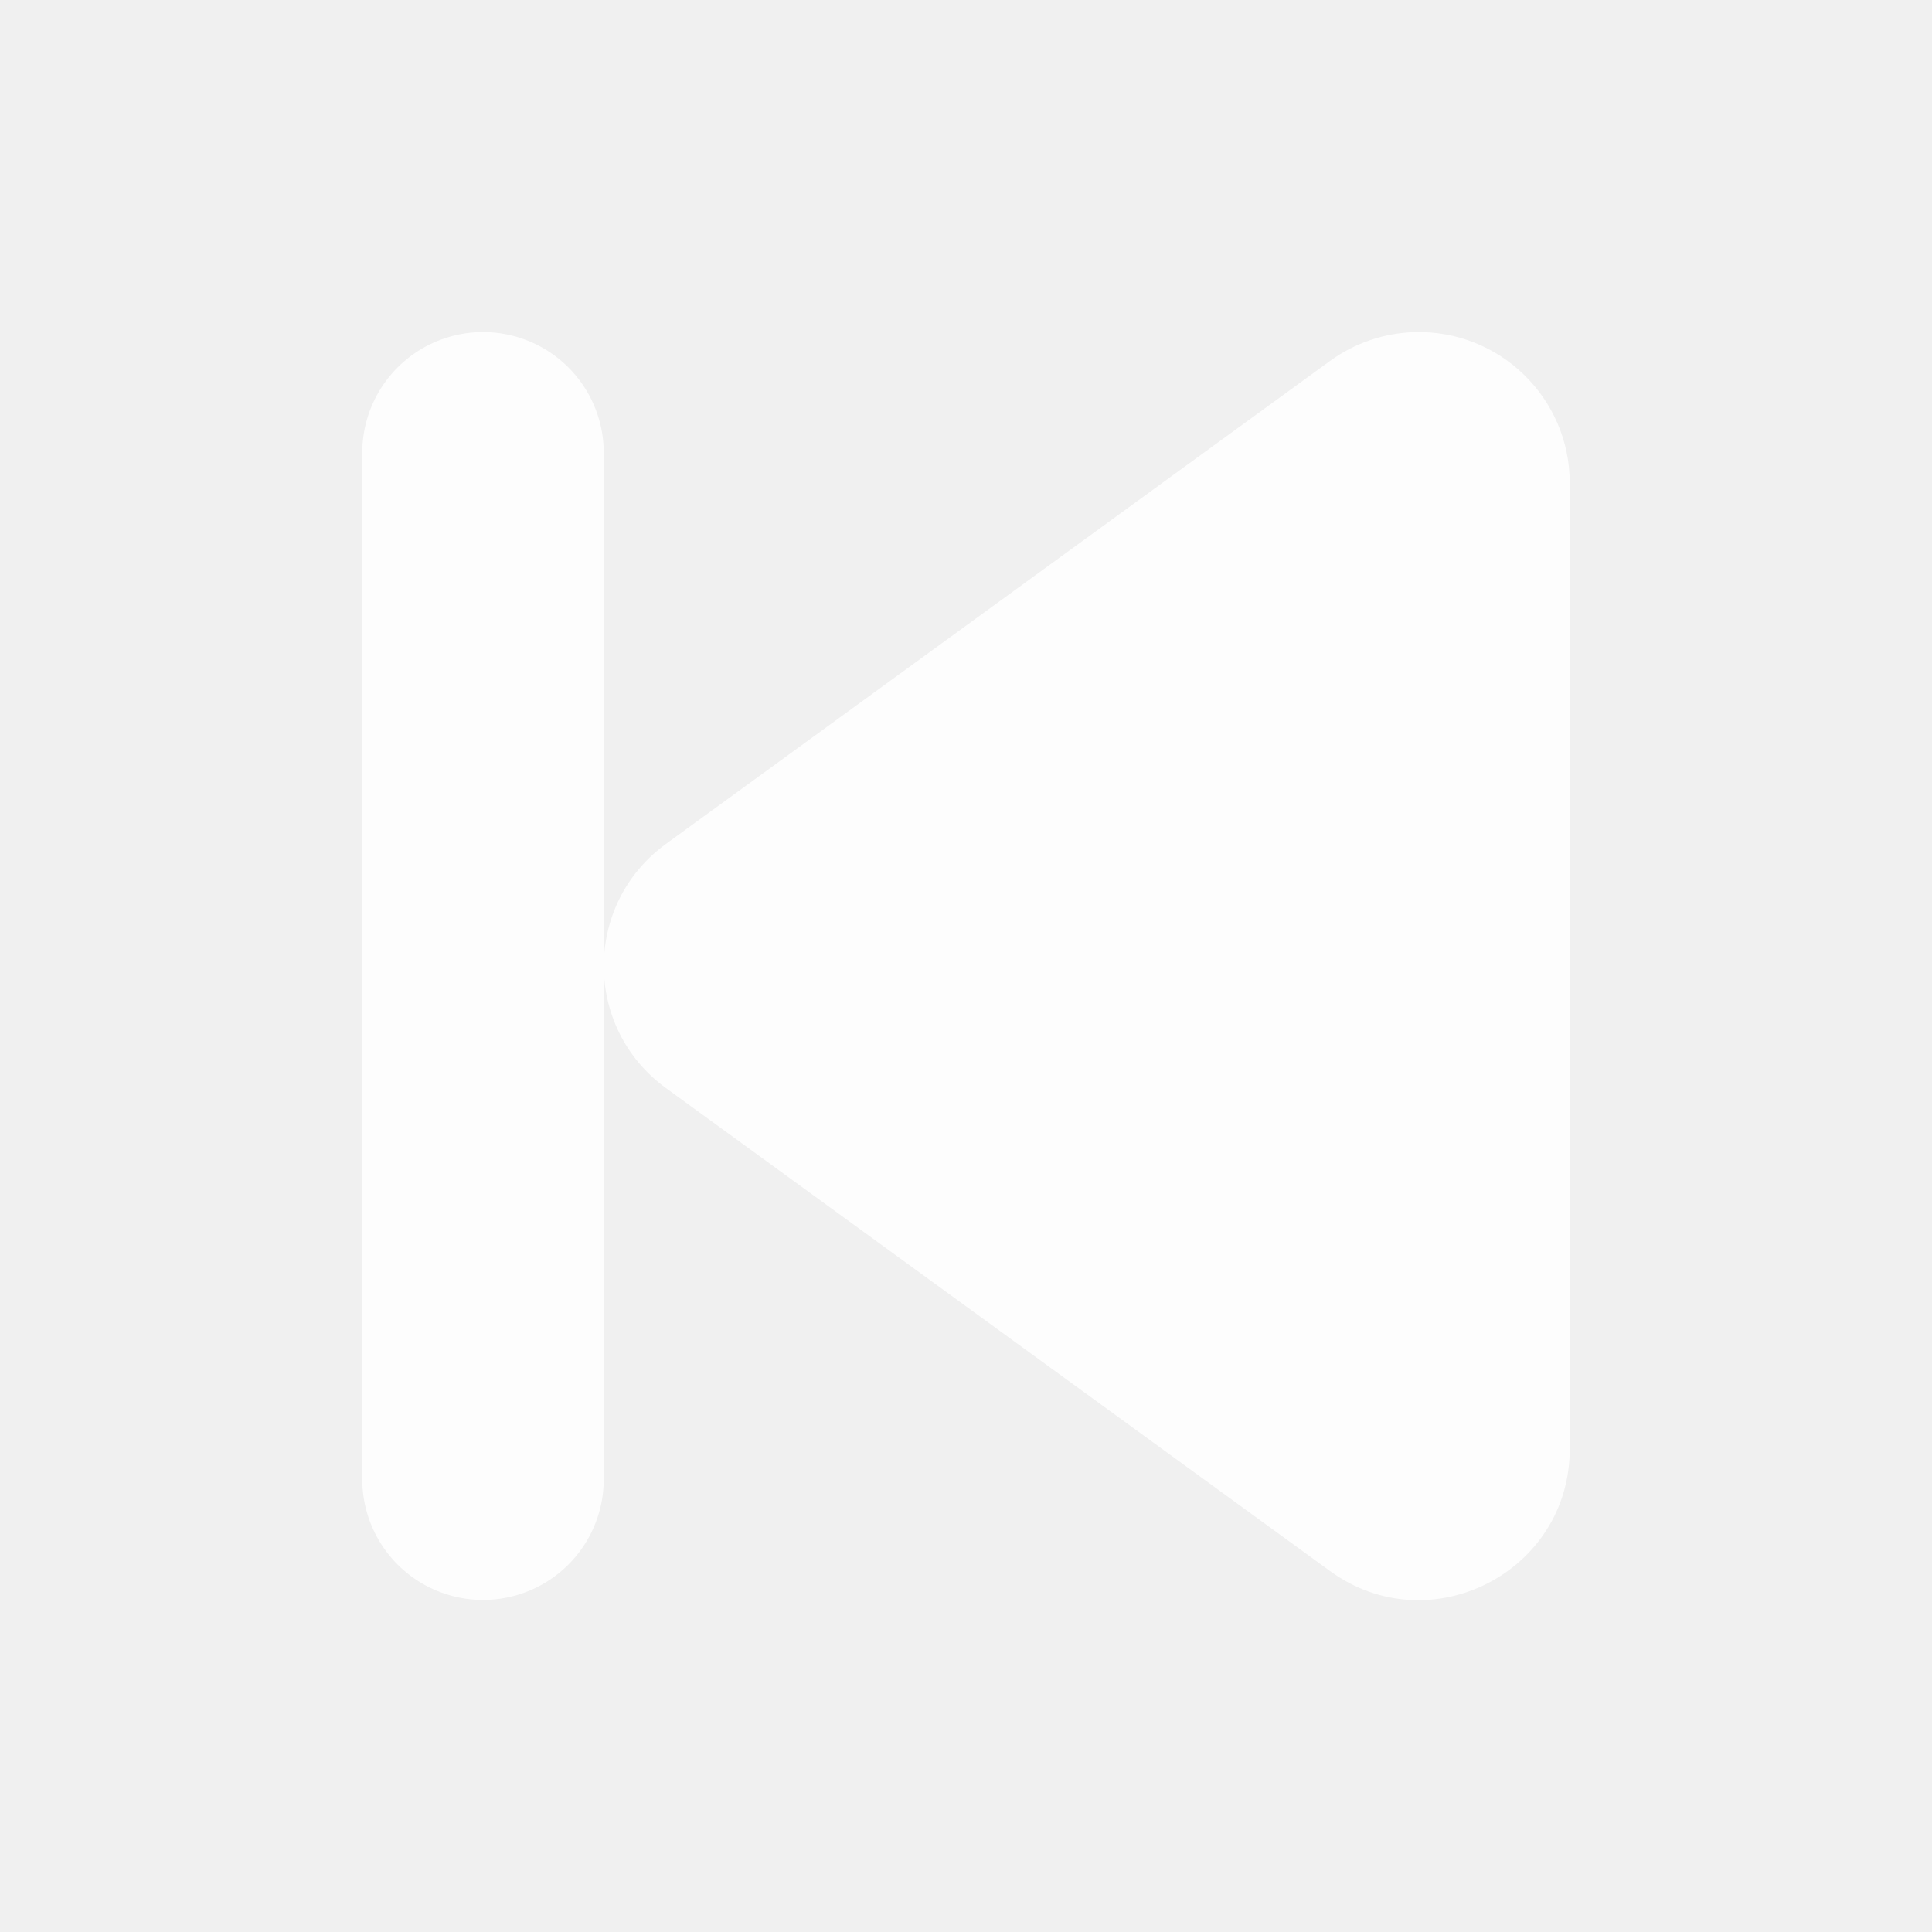
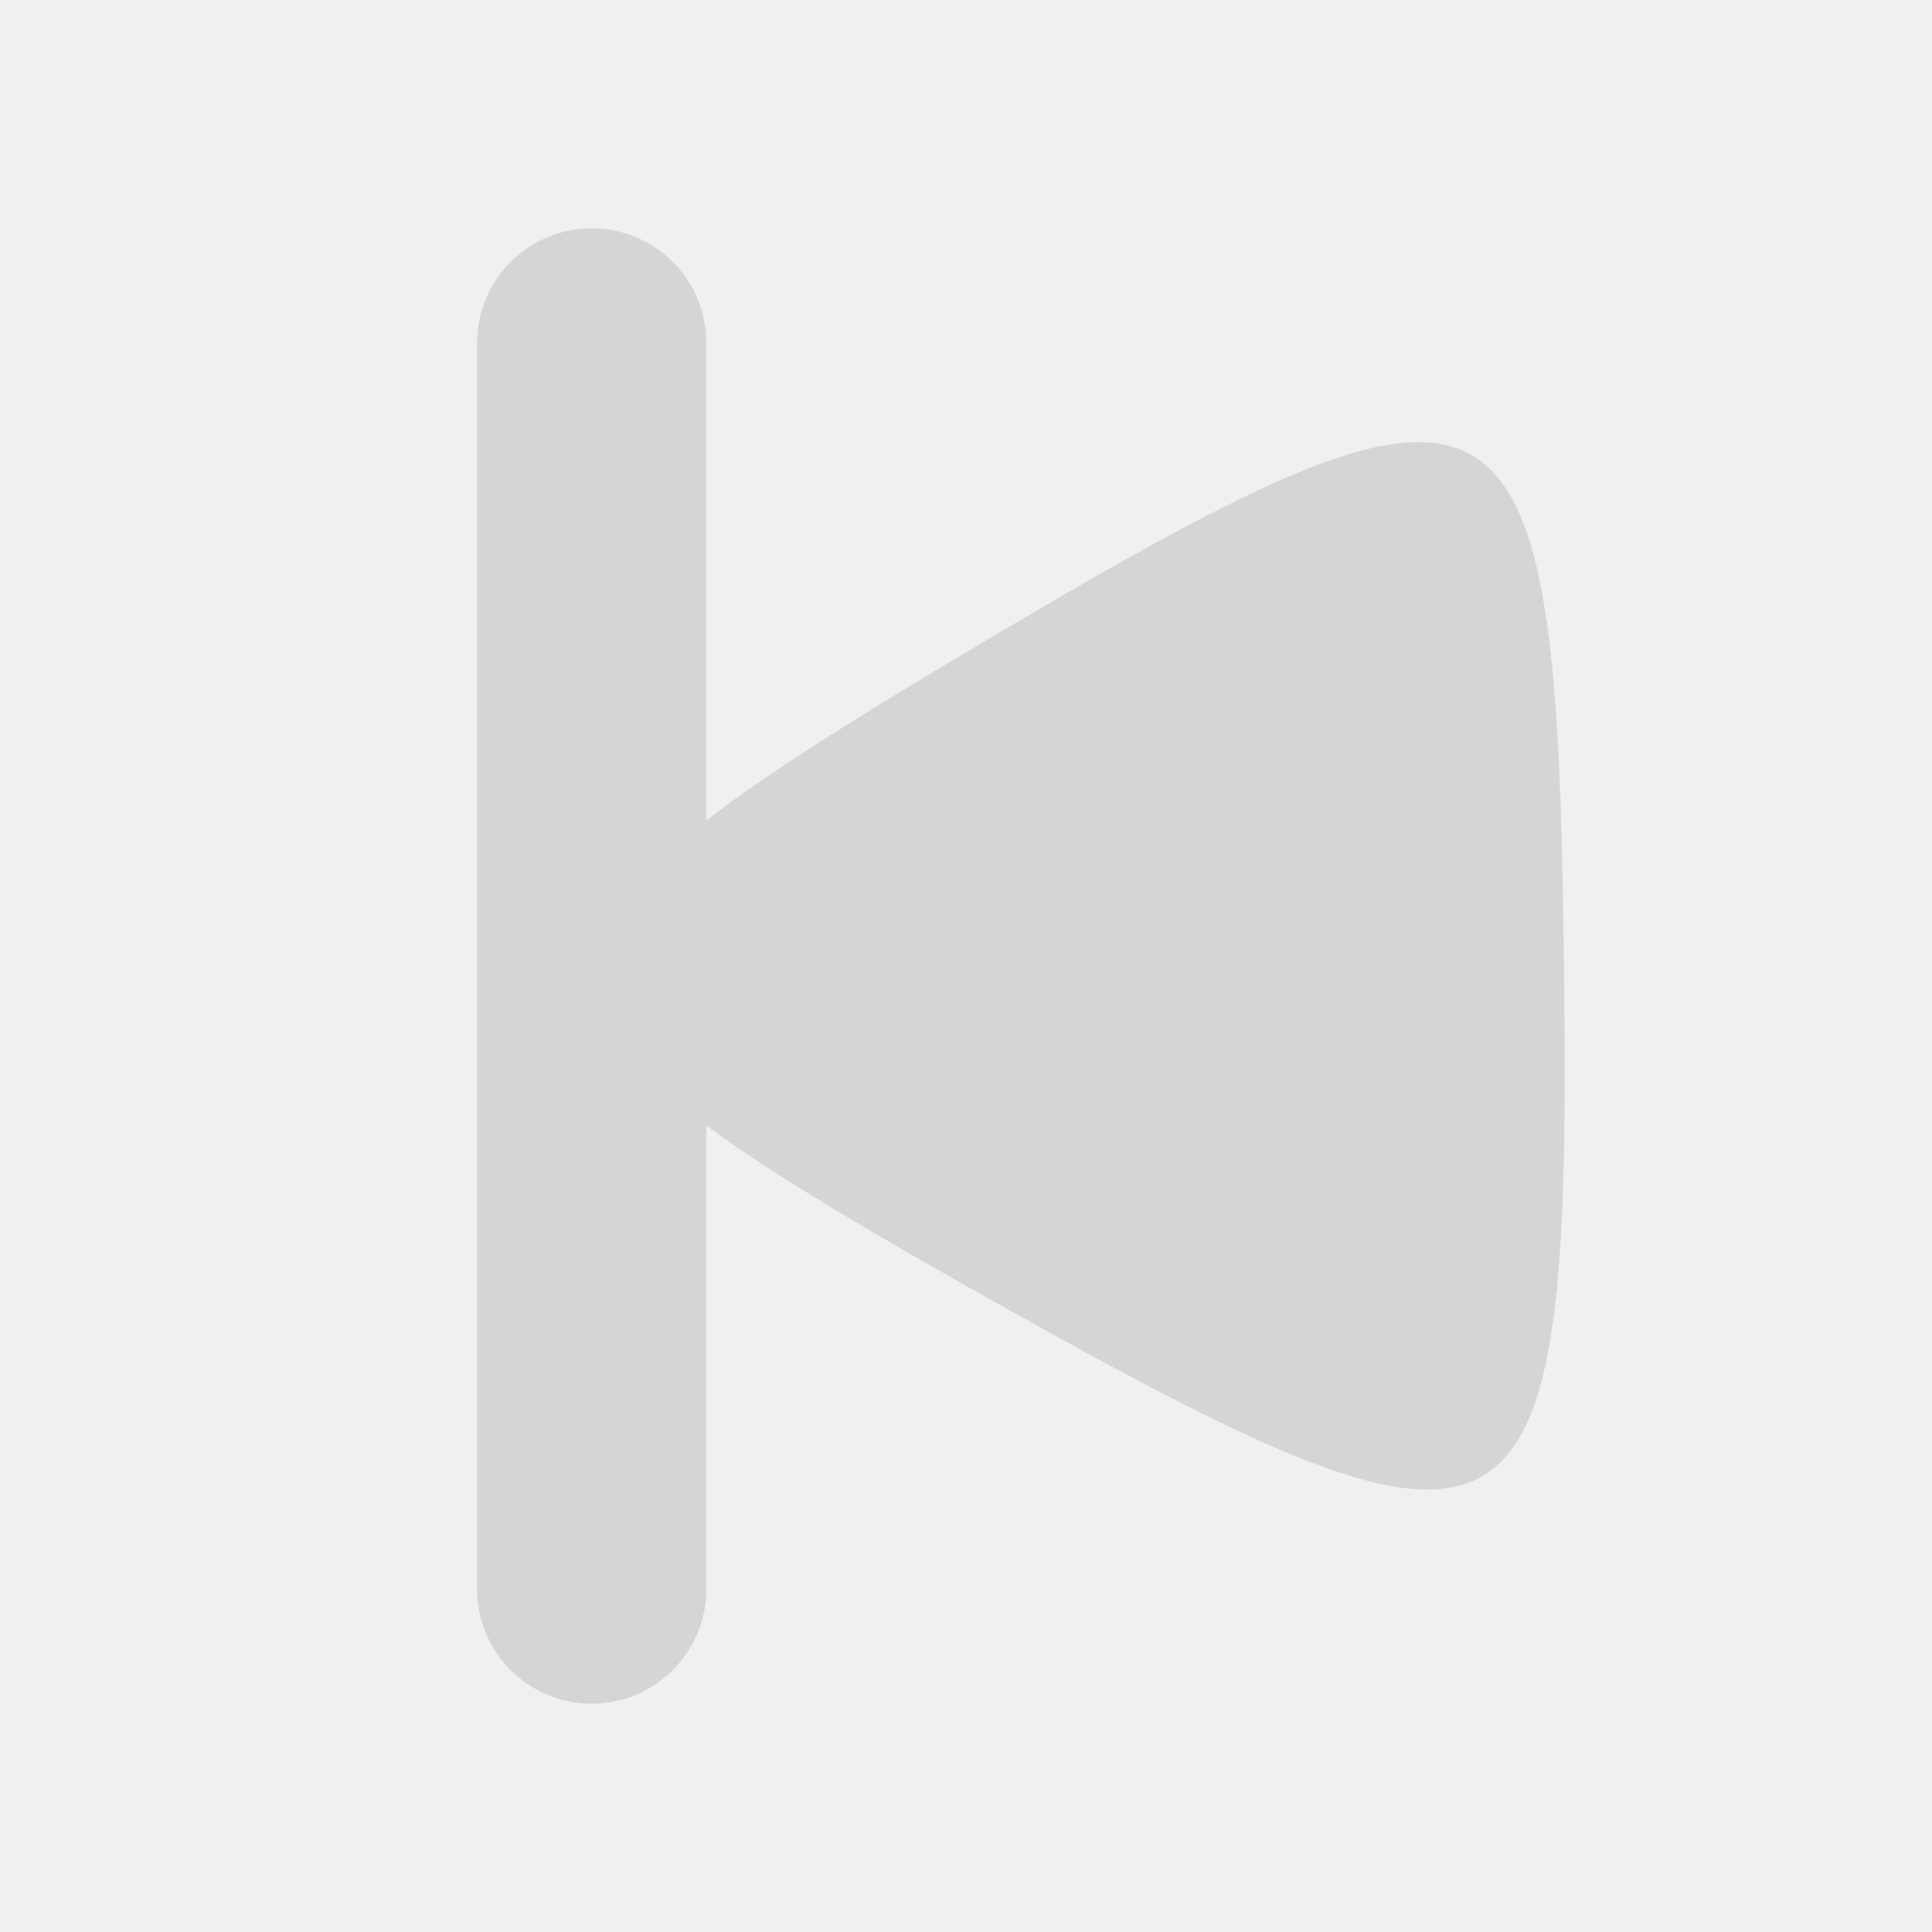
<svg xmlns="http://www.w3.org/2000/svg" xmlns:xlink="http://www.w3.org/1999/xlink" id="svg2" height="64" width="64" version="1.1" viewBox="0 0 64 64">
  <defs id="defs14">
    <linearGradient id="linearGradient3253">
      <stop id="stop3255" offset="0" style="stop-color:#89d5f8;stop-opacity:1;" />
      <stop id="stop3257" offset="1" style="stop-color:#00899e;stop-opacity:1;" />
    </linearGradient>
    <linearGradient id="linearGradient11979">
      <stop id="stop11981" offset="0" style="stop-color:#ffffff;stop-opacity:1;" />
      <stop id="stop11983" offset="1" style="stop-color:#729fcf;stop-opacity:1" />
    </linearGradient>
    <linearGradient id="linearGradient2846">
      <stop style="stop-color:#8a8a8a;stop-opacity:1;" offset="0" id="stop2848" />
      <stop style="stop-color:#484848;stop-opacity:1;" offset="1" id="stop2850" />
    </linearGradient>
    <linearGradient id="linearGradient2366">
      <stop style="stop-color:#ffffff;stop-opacity:1;" offset="0" id="stop2368" />
      <stop id="stop2374" offset="0.5" style="stop-color:#ffffff;stop-opacity:0.219;" />
      <stop style="stop-color:#ffffff;stop-opacity:1;" offset="1" id="stop2370" />
    </linearGradient>
    <linearGradient id="linearGradient4467">
      <stop id="stop4469" offset="0" style="stop-color:#ffffff;stop-opacity:1;" />
      <stop id="stop4471" offset="1" style="stop-color:#ffffff;stop-opacity:0.248;" />
    </linearGradient>
    <linearGradient id="linearGradient4454">
      <stop id="stop4456" offset="0" style="stop-color:#729fcf;stop-opacity:0.208;" />
      <stop id="stop4458" offset="1" style="stop-color:#729fcf;stop-opacity:0.676;" />
    </linearGradient>
    <linearGradient id="linearGradient4440">
      <stop id="stop4442" offset="0" style="stop-color:#7d7d7d;stop-opacity:1;" />
      <stop style="stop-color:#b1b1b1;stop-opacity:1;" offset="0.5" id="stop4448" />
      <stop id="stop4444" offset="1" style="stop-color:#686868;stop-opacity:1;" />
    </linearGradient>
    <radialGradient xlink:href="#linearGradient4467" id="radialGradient2097" cx="23.071" cy="35.127" fx="23.071" fy="35.127" r="10.319" gradientTransform="matrix(0.914812,0.01265023,-0.00821502,0.213562,2.253914,27.18889)" gradientUnits="userSpaceOnUse" />
    <linearGradient xlink:href="#linearGradient4467" id="linearGradient7922" x1="16.875" y1="22.852" x2="27.901" y2="34.977" gradientUnits="userSpaceOnUse" />
    <linearGradient xlink:href="#linearGradient2871" id="linearGradient7186" gradientUnits="userSpaceOnUse" x1="46.835" y1="45.264" x2="45.38" y2="50.94" />
    <linearGradient xlink:href="#linearGradient2402" id="linearGradient7184" gradientUnits="userSpaceOnUse" x1="18.936" y1="23.668" x2="53.589" y2="26.649" />
    <linearGradient xlink:href="#linearGradient2380" id="linearGradient7180" gradientUnits="userSpaceOnUse" x1="62.514" y1="36.061" x2="15.985" y2="20.609" />
    <linearGradient xlink:href="#linearGradient4467" id="linearGradient7189" gradientUnits="userSpaceOnUse" x1="13.435" y1="13.604" x2="22.375" y2="23.554" gradientTransform="rotate(180,23.96967,25.01237)" />
    <linearGradient xlink:href="#linearGradient4467" id="linearGradient7185" x1="13.435" y1="13.604" x2="22.375" y2="23.554" gradientUnits="userSpaceOnUse" />
    <linearGradient xlink:href="#linearGradient1322" id="linearGradient4975" x1="34.893" y1="36.423" x2="45.919" y2="48.548" gradientUnits="userSpaceOnUse" gradientTransform="translate(-18.01785,-13.57119)" />
    <linearGradient id="linearGradient1322">
      <stop id="stop1324" offset="0" style="stop-color:#729fcf" />
      <stop id="stop1326" offset="1" style="stop-color:#5187d6;stop-opacity:1;" />
    </linearGradient>
    <linearGradient xlink:href="#linearGradient4467" id="linearGradient1491" gradientUnits="userSpaceOnUse" x1="5.965" y1="26.048" x2="52.854" y2="26.048" />
    <linearGradient id="linearGradient2402">
      <stop style="stop-color:#729fcf;stop-opacity:1;" offset="0" id="stop2404" />
      <stop style="stop-color:#528ac5;stop-opacity:1;" offset="1" id="stop2406" />
    </linearGradient>
    <linearGradient id="linearGradient2871">
      <stop style="stop-color:#3465a4;stop-opacity:1;" offset="0" id="stop2873" />
      <stop style="stop-color:#3465a4;stop-opacity:1" offset="1" id="stop2875" />
    </linearGradient>
    <linearGradient xlink:href="#linearGradient2690" id="linearGradient2696" x1="32.648" y1="30.749" x2="37.124" y2="24.842" gradientUnits="userSpaceOnUse" gradientTransform="translate(-48.77039,-5.765705)" />
    <linearGradient id="linearGradient2690">
      <stop style="stop-color:#c4d7eb;stop-opacity:1;" offset="0" id="stop2692" />
      <stop style="stop-color:#c4d7eb;stop-opacity:0;" offset="1" id="stop2694" />
    </linearGradient>
    <linearGradient xlink:href="#linearGradient2682" id="linearGradient2688" x1="36.714" y1="31.456" x2="37.124" y2="24.842" gradientUnits="userSpaceOnUse" gradientTransform="translate(-48.77039,-5.765705)" />
    <linearGradient id="linearGradient2682">
      <stop style="stop-color:#3977c3;stop-opacity:1;" offset="0" id="stop2684" />
      <stop style="stop-color:#89aedc;stop-opacity:0;" offset="1" id="stop2686" />
    </linearGradient>
    <linearGradient id="linearGradient2380">
      <stop style="stop-color:#b9cfe7;stop-opacity:1" offset="0" id="stop2382" />
      <stop style="stop-color:#729fcf;stop-opacity:1" offset="1" id="stop2384" />
    </linearGradient>
    <linearGradient xlink:href="#linearGradient2831" id="linearGradient1486" gradientUnits="userSpaceOnUse" gradientTransform="translate(-48.30498,-6.043298)" x1="13.479" y1="10.612" x2="15.419" y2="19.115" />
    <linearGradient id="linearGradient2831">
      <stop style="stop-color:#3465a4;stop-opacity:1;" offset="0" id="stop2833" />
      <stop id="stop2855" offset="0.333" style="stop-color:#5b86be;stop-opacity:1;" />
      <stop style="stop-color:#83a8d8;stop-opacity:0;" offset="1" id="stop2835" />
    </linearGradient>
    <linearGradient xlink:href="#linearGradient2871" id="linearGradient1488" gradientUnits="userSpaceOnUse" gradientTransform="rotate(180,-0.62124,20.04085)" x1="37.128" y1="29.73" x2="37.065" y2="26.194" />
    <radialGradient xlink:href="#linearGradient4467" id="radialGradient1503" gradientUnits="userSpaceOnUse" gradientTransform="matrix(1,0,0,0.536723,0,16.87306)" cx="24.837" cy="36.421" fx="24.837" fy="36.421" r="15.645" />
    <linearGradient id="linearGradient3864">
      <stop id="stop3866" offset="0" style="stop-color:#71b2f8;stop-opacity:1;" />
      <stop id="stop3868" offset="1" style="stop-color:#002795;stop-opacity:1;" />
    </linearGradient>
    <radialGradient xlink:href="#linearGradient3864" id="radialGradient2571" gradientUnits="userSpaceOnUse" cx="342.583" cy="27.257" fx="342.583" fy="27.257" r="19.571" gradientTransform="matrix(1.625841,0.5434973,-8.8819886e-2,0.2656996,-215.0241,-170.9019)" />
    <radialGradient xlink:href="#linearGradient3593" id="radialGradient3352" gradientUnits="userSpaceOnUse" cx="345.284" cy="15.561" fx="345.284" fy="15.561" r="19.571" gradientTransform="translate(-0.1767767,-2.65165)" />
    <linearGradient id="linearGradient3593">
      <stop style="stop-color:#c8e0f9;stop-opacity:1;" offset="0" id="stop3595" />
      <stop style="stop-color:#637dca;stop-opacity:1;" offset="1" id="stop3597" />
    </linearGradient>
    <radialGradient xlink:href="#linearGradient3593" id="radialGradient3354" gradientUnits="userSpaceOnUse" cx="330.638" cy="39.963" fx="330.638" fy="39.963" r="19.571" gradientTransform="translate(-0.1767767,-2.65165)" />
    <radialGradient xlink:href="#linearGradient3864" id="radialGradient3369" gradientUnits="userSpaceOnUse" gradientTransform="matrix(1.625841,0.5434973,-8.8819886e-2,0.2656996,-461.8107,-173.0627)" cx="342.583" cy="27.257" fx="342.583" fy="27.257" r="19.571" />
    <radialGradient xlink:href="#linearGradient3593" id="radialGradient3372" gradientUnits="userSpaceOnUse" gradientTransform="matrix(1.001232,0,0,0.9421773,-327.5031,-4.331665)" cx="345.284" cy="15.561" fx="345.284" fy="15.561" r="19.571" />
    <radialGradient xlink:href="#linearGradient3593" id="radialGradient3375" gradientUnits="userSpaceOnUse" gradientTransform="matrix(1.001232,0,0,0.9421773,-287.8179,-28.14305)" cx="330.638" cy="39.963" fx="330.638" fy="39.963" r="19.571" />
    <radialGradient xlink:href="#linearGradient3864" id="radialGradient3380" gradientUnits="userSpaceOnUse" gradientTransform="matrix(0.9829174,1.324085,-1.233005,0.8105158,-131.0413,-483.7456)" cx="320.44" cy="113.234" fx="320.44" fy="113.234" r="19.571" />
    <linearGradient xlink:href="#linearGradient3864" id="linearGradient3914" x1="6.945" y1="36.839" x2="48.691" y2="36.839" gradientUnits="userSpaceOnUse" gradientTransform="matrix(1.001232,0,0,0.9421773,-4.869961,-2.386316)" />
    <linearGradient xlink:href="#linearGradient3864" id="linearGradient3792" gradientUnits="userSpaceOnUse" gradientTransform="matrix(1.001232,0,0,0.9421773,-4.869961,-2.386316)" x1="6.83" y1="34.146" x2="48.691" y2="36.839" />
    <radialGradient xlink:href="#linearGradient3864" id="radialGradient3812" gradientUnits="userSpaceOnUse" gradientTransform="matrix(1.001232,0,0,0.9421773,-287.8179,-28.14305)" cx="330.638" cy="39.963" fx="330.638" fy="39.963" r="19.571" />
    <radialGradient xlink:href="#linearGradient3593" id="radialGradient3814" gradientUnits="userSpaceOnUse" gradientTransform="matrix(1.001232,0,0,0.9421773,-327.5031,-4.331665)" cx="345.284" cy="15.561" fx="345.284" fy="15.561" r="19.571" />
    <radialGradient xlink:href="#linearGradient3864" id="radialGradient3816" gradientUnits="userSpaceOnUse" gradientTransform="matrix(0.9829174,1.324085,-1.233005,0.8105158,-131.0413,-483.7456)" cx="320.44" cy="113.234" fx="320.44" fy="113.234" r="19.571" />
    <radialGradient xlink:href="#linearGradient4467" id="radialGradient3850" gradientUnits="userSpaceOnUse" gradientTransform="matrix(1,0,0,0.6985294,0,202.8286)" cx="225.264" cy="672.797" fx="225.264" fy="672.797" r="34.345" />
    <radialGradient xlink:href="#linearGradient4467" id="radialGradient3850-4" gradientUnits="userSpaceOnUse" gradientTransform="matrix(1,0,0,0.6985294,0,202.8286)" cx="225.264" cy="672.797" fx="225.264" fy="672.797" r="34.345" />
    <radialGradient gradientUnits="userSpaceOnUse" gradientTransform="matrix(0.914812,0.01265023,-0.00821502,0.213562,2.253914,27.18889)" r="10.319" fy="35.127" fx="23.071" cy="35.127" cx="23.071" id="radialGradient2097-2" xlink:href="#linearGradient4467" />
    <radialGradient r="15.645" fy="36.421" fx="24.837" cy="36.421" cx="24.837" gradientTransform="matrix(1,0,0,0.536723,0,16.87306)" gradientUnits="userSpaceOnUse" id="radialGradient1503-3" xlink:href="#linearGradient4467" />
    <radialGradient gradientTransform="matrix(1.625841,0.5434973,-8.8819886e-2,0.2656996,-215.0241,-170.9019)" r="19.571" fy="27.257" fx="342.583" cy="27.257" cx="342.583" gradientUnits="userSpaceOnUse" id="radialGradient2571-4" xlink:href="#linearGradient3864" />
    <radialGradient gradientTransform="translate(-0.1767767,-2.65165)" r="19.571" fy="15.561" fx="345.284" cy="15.561" cx="345.284" gradientUnits="userSpaceOnUse" id="radialGradient3352-1" xlink:href="#linearGradient3593" />
    <radialGradient gradientTransform="translate(-0.1767767,-2.65165)" r="19.571" fy="39.963" fx="330.638" cy="39.963" cx="330.638" gradientUnits="userSpaceOnUse" id="radialGradient3354-1" xlink:href="#linearGradient3593" />
    <radialGradient r="19.571" fy="27.257" fx="342.583" cy="27.257" cx="342.583" gradientTransform="matrix(1.625841,0.5434973,-8.8819886e-2,0.2656996,-461.8107,-173.0627)" gradientUnits="userSpaceOnUse" id="radialGradient3369-3" xlink:href="#linearGradient3864" />
    <radialGradient r="19.571" fy="15.561" fx="345.284" cy="15.561" cx="345.284" gradientTransform="matrix(1.001232,0,0,0.9421773,-327.5031,-4.331665)" gradientUnits="userSpaceOnUse" id="radialGradient3372-9" xlink:href="#linearGradient3593" />
    <radialGradient r="19.571" fy="39.963" fx="330.638" cy="39.963" cx="330.638" gradientTransform="matrix(1.001232,0,0,0.9421773,-287.8179,-28.14305)" gradientUnits="userSpaceOnUse" id="radialGradient3375-2" xlink:href="#linearGradient3593" />
    <radialGradient r="19.571" fy="113.234" fx="320.44" cy="113.234" cx="320.44" gradientTransform="matrix(0.9829174,1.324085,-1.233005,0.8105158,-131.0413,-483.7456)" gradientUnits="userSpaceOnUse" id="radialGradient3380-0" xlink:href="#linearGradient3864" />
    <radialGradient r="19.571" fy="39.963" fx="330.638" cy="39.963" cx="330.638" gradientTransform="matrix(1.001232,0,0,0.9421773,-287.8179,-28.14305)" gradientUnits="userSpaceOnUse" id="radialGradient3812-9" xlink:href="#linearGradient3864" />
    <radialGradient r="19.571" fy="15.561" fx="345.284" cy="15.561" cx="345.284" gradientTransform="matrix(1.001232,0,0,0.9421773,-327.5031,-4.331665)" gradientUnits="userSpaceOnUse" id="radialGradient3814-9" xlink:href="#linearGradient3593" />
    <radialGradient r="19.571" fy="113.234" fx="320.44" cy="113.234" cx="320.44" gradientTransform="matrix(0.9829174,1.324085,-1.233005,0.8105158,-131.0413,-483.7456)" gradientUnits="userSpaceOnUse" id="radialGradient3816-2" xlink:href="#linearGradient3864" />
    <radialGradient r="34.345" fy="672.797" fx="225.264" cy="672.797" cx="225.264" gradientTransform="matrix(1,0,0,0.6985294,0,202.8286)" gradientUnits="userSpaceOnUse" id="radialGradient3850-8" xlink:href="#linearGradient4467" />
    <radialGradient r="34.345" fy="672.797" fx="225.264" cy="672.797" cx="225.264" gradientTransform="matrix(1,0,0,0.6985294,0,202.8286)" gradientUnits="userSpaceOnUse" id="radialGradient3850-4-2" xlink:href="#linearGradient4467" />
  </defs>
-   <g id="layer1" transform="translate(0,16)">
-     <path style="color:#000000;font-style:normal;font-variant:normal;font-weight:normal;font-stretch:normal;font-size:medium;line-height:normal;font-family:sans-serif;font-variant-ligatures:none;font-variant-position:normal;font-variant-caps:normal;font-variant-numeric:normal;font-variant-alternates:normal;font-feature-settings:normal;text-indent:0;text-align:start;text-decoration:none;text-decoration-line:none;text-decoration-style:solid;text-decoration-color:#000000;letter-spacing:normal;word-spacing:normal;text-transform:none;direction:ltr;block-progression:tb;writing-mode:lr-tb;baseline-shift:baseline;text-anchor:start;white-space:normal;shape-padding:0;clip-rule:nonzero;display:inline;overflow:visible;visibility:visible;opacity:1;isolation:auto;mix-blend-mode:normal;color-interpolation:sRGB;color-interpolation-filters:linearRGB;solid-color:#000000;solid-opacity:1;fill:#ffffff;fill-opacity:0.863;fill-rule:nonzero;stroke:none;stroke-width:10;stroke-linecap:round;stroke-linejoin:round;stroke-miterlimit:4;stroke-dasharray:none;stroke-dashoffset:0;stroke-opacity:1;color-rendering:auto;image-rendering:auto;shape-rendering:auto;text-rendering:auto;enable-background:accumulate" d="M 46.857,-4.998 C 49.673,-5.078 52,-2.817 52,0 l 0,32 c -0.001,4.086 -4.637,6.446 -7.941,4.043 l -22,-16 c -2.744,-1.997 -2.744,-6.089 0,-8.086 l 22,-16 c 0.815,-0.593 1.791,-0.926 2.799,-0.955 z" id="path8263" />
-     <path style="opacity:1;fill:none;fill-opacity:0.863;fill-rule:nonzero;stroke:#ffffff;stroke-width:8;stroke-linecap:round;stroke-linejoin:round;stroke-miterlimit:4;stroke-dasharray:none;stroke-dashoffset:0;stroke-opacity:0.863" d="m 16,-1 0,34" id="path8343" />
+   <g id="layer1" transform="translate(0,16)" style="display:none">
+     <path style="color:#000000;font-style:normal;font-variant:normal;font-weight:normal;font-stretch:normal;font-size:medium;line-height:normal;font-family:sans-serif;font-variant-ligatures:none;font-variant-position:normal;font-variant-caps:normal;font-variant-numeric:normal;font-variant-alternates:normal;font-feature-settings:normal;text-indent:0;text-align:start;text-decoration:none;text-decoration-line:none;text-decoration-style:solid;text-decoration-color:#000000;letter-spacing:normal;word-spacing:normal;text-transform:none;writing-mode:lr-tb;direction:ltr;baseline-shift:baseline;text-anchor:start;white-space:normal;shape-padding:0;clip-rule:nonzero;display:inline;overflow:visible;visibility:visible;opacity:1;isolation:auto;mix-blend-mode:normal;color-interpolation:sRGB;color-interpolation-filters:linearRGB;solid-color:#000000;solid-opacity:1;fill:#ffffff;fill-opacity:0.863;fill-rule:nonzero;stroke:none;stroke-width:10;stroke-linecap:round;stroke-linejoin:round;stroke-miterlimit:4;stroke-dasharray:none;stroke-dashoffset:0;stroke-opacity:1;color-rendering:auto;image-rendering:auto;shape-rendering:auto;text-rendering:auto;enable-background:accumulate" d="M 46.857,-4.998 C 49.673,-5.078 52,-2.817 52,0 v 32 c -0.001,4.086 -4.637,6.446 -7.941,4.043 l -22,-16 c -2.744,-1.997 -2.744,-6.089 0,-8.086 l 22,-16 c 0.815,-0.593 1.791,-0.926 2.799,-0.955 z" id="path8263" />
+     <path style="opacity:1;fill:none;fill-opacity:0.863;fill-rule:nonzero;stroke:#ffffff;stroke-width:8;stroke-linecap:round;stroke-linejoin:round;stroke-miterlimit:4;stroke-dasharray:none;stroke-dashoffset:0;stroke-opacity:0.863" d="M 16,-1 V 33" id="path8343" />
+     <g transform="matrix(-3.779528,0,0,3.779528,7081.857,-4497.18)" id="g1054">
+       <path transform="matrix(0,7.177384,-7.177384,0,3958.452,-763.4094)" d="m 324.9,216.578 c -0.797,-0.009 -0.827,-0.064 -0.421,-0.749 0.406,-0.685 0.469,-0.684 0.859,0.01 0.39,0.695 0.358,0.749 -0.438,0.739 z" id="use1050" style="opacity:1;fill:#d5d5d5;fill-opacity:1;stroke:none;stroke-width:0.565;stroke-linecap:round;stroke-miterlimit:4;stroke-dasharray:none;stroke-dashoffset:0;stroke-opacity:1" />
+       <path id="use1052" d="m 1289.694,809.935 v 11.607" style="fill:#d5d5d5;fill-opacity:1;stroke:#d5d5d5;stroke-width:2.135;stroke-linecap:round;stroke-linejoin:miter;stroke-miterlimit:4;stroke-dasharray:none;stroke-opacity:1" />
+     </g>
+     <g transform="matrix(-3.779528,0,0,3.779528,6903.454,-4374.985)" id="g1054-7">
+       <path transform="matrix(0,7.177384,-7.177384,0,3958.452,-763.4094)" d="m 324.9,216.578 c -0.797,-0.009 -0.827,-0.064 -0.421,-0.749 0.406,-0.685 0.469,-0.684 0.859,0.01 0.39,0.695 0.358,0.749 -0.438,0.739 z" id="use1050-4" style="opacity:1;fill:#d5d5d5;fill-opacity:1;stroke:none;stroke-width:0.565;stroke-linecap:round;stroke-miterlimit:4;stroke-dasharray:none;stroke-dashoffset:0;stroke-opacity:1" />
+       <path id="use1052-1" d="m 1289.694,809.935 v 11.607" style="fill:#d5d5d5;fill-opacity:1;stroke:#d5d5d5;stroke-width:2.135;stroke-linecap:round;stroke-linejoin:miter;stroke-miterlimit:4;stroke-dasharray:none;stroke-opacity:1" />
+     </g>
+   </g>
+   <g id="layer3" style="opacity:1">
+     <g transform="matrix(13.44152,0,0,13.44152,-5316.978,-2560.486)" id="g4631">
+       <path style="opacity:1;fill:#d5d5d5;fill-opacity:1;stroke:none;stroke-width:0.565;stroke-linecap:round;stroke-miterlimit:4;stroke-dasharray:none;stroke-dashoffset:0;stroke-opacity:1" id="use1050-4-1" d="m 324.9,216.578 c -0.797,-0.009 -0.827,-0.064 -0.421,-0.749 0.406,-0.685 0.469,-0.684 0.859,0.01 0.39,0.695 0.358,0.749 -0.438,0.739 z" transform="matrix(0,1.899016,1.899016,0,-11.86704,-424.1228)" />
+       <path style="fill:#d5d5d5;fill-opacity:1;stroke:#d5d5d5;stroke-width:0.565;stroke-linecap:round;stroke-linejoin:miter;stroke-miterlimit:4;stroke-dasharray:none;stroke-opacity:1" d="m 397.022,191.336 v 3.071" id="use1052-1-0" />
+     </g>
+   </g>
+   <g id="layer2" style="display:none;opacity:0.506">
+     <path style="opacity:1;fill:#000000;fill-opacity:0.67;stroke:none;stroke-width:0.565;stroke-linecap:round;stroke-miterlimit:4;stroke-dasharray:none;stroke-dashoffset:0;stroke-opacity:1" id="use1090-5" d="m 324.9,216.578 c -0.797,-0.009 -0.827,-0.064 -0.421,-0.749 0.406,-0.685 0.469,-0.684 0.859,0.01 0.39,0.695 0.358,0.749 -0.438,0.739 z" transform="matrix(0,25.5485,25.5485,0,-5481.36,-8268.759)" />
  </g>
</svg>
